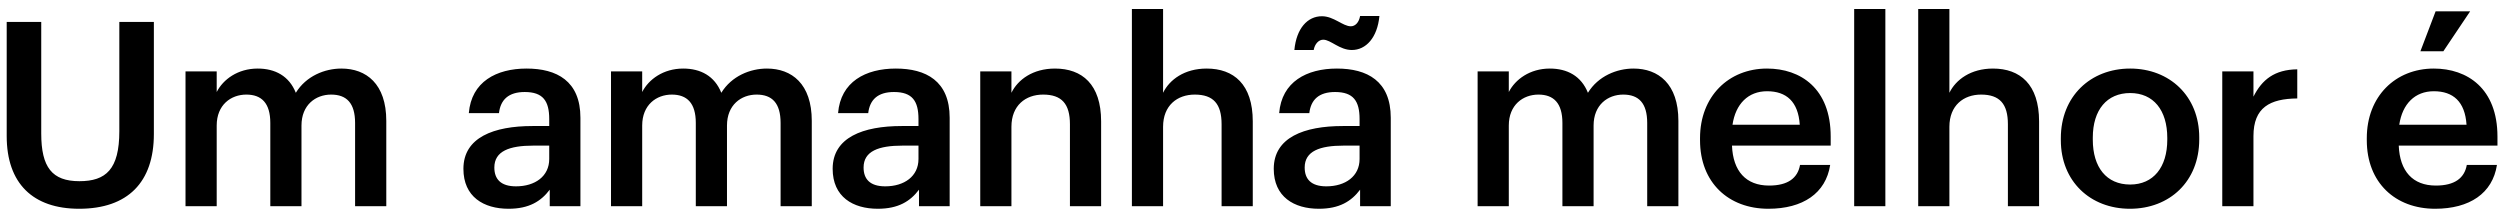
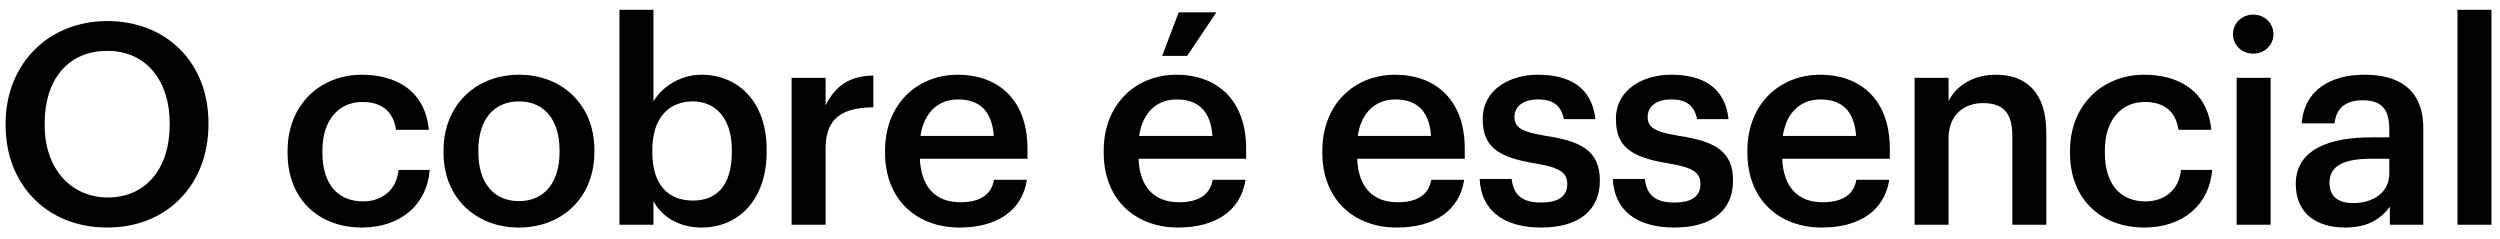
- <svg xmlns="http://www.w3.org/2000/svg" width="194" height="17" viewBox="0 0 194 17" fill="none">
-   <path d="M6.14 16.2C2.56 16.2 0.52 14.24 0.52 10.56V1.7H3.2V10.36C3.2 12.98 4.04 14.06 6.16 14.06C8.22 14.06 9.26 13.14 9.26 10.18V1.7H11.94V10.4C11.94 14.14 9.92 16.2 6.14 16.2ZM14.396 16V5.54H16.816V7.14C17.316 6.16 18.456 5.32 19.995 5.32C21.355 5.32 22.436 5.9 22.956 7.2C23.756 5.9 25.195 5.32 26.495 5.32C28.416 5.32 29.976 6.5 29.976 9.38V16H27.555V9.54C27.555 8 26.895 7.34 25.695 7.34C24.495 7.34 23.395 8.14 23.395 9.74V16H20.976V9.54C20.976 8 20.296 7.34 19.116 7.34C17.916 7.34 16.816 8.14 16.816 9.74V16H14.396ZM39.461 16.2C37.541 16.2 35.961 15.28 35.961 13.1C35.961 10.66 38.321 9.78 41.321 9.78H42.62V9.24C42.62 7.84 42.141 7.14 40.721 7.14C39.461 7.14 38.84 7.74 38.721 8.78H36.38C36.581 6.34 38.52 5.32 40.861 5.32C43.2 5.32 45.041 6.28 45.041 9.14V16H42.66V14.72C41.98 15.62 41.06 16.2 39.461 16.2ZM40.041 14.46C41.52 14.46 42.62 13.68 42.62 12.34V11.3H41.38C39.541 11.3 38.361 11.72 38.361 13C38.361 13.88 38.84 14.46 40.041 14.46ZM47.414 16V5.54H49.834V7.14C50.334 6.16 51.474 5.32 53.014 5.32C54.374 5.32 55.454 5.9 55.974 7.2C56.774 5.9 58.214 5.32 59.514 5.32C61.434 5.32 62.994 6.5 62.994 9.38V16H60.574V9.54C60.574 8 59.914 7.34 58.714 7.34C57.514 7.34 56.414 8.14 56.414 9.74V16H53.994V9.54C53.994 8 53.314 7.34 52.134 7.34C50.934 7.34 49.834 8.14 49.834 9.74V16H47.414ZM68.114 16.2C66.194 16.2 64.614 15.28 64.614 13.1C64.614 10.66 66.974 9.78 69.974 9.78H71.274V9.24C71.274 7.84 70.794 7.14 69.374 7.14C68.114 7.14 67.494 7.74 67.374 8.78H65.034C65.234 6.34 67.174 5.32 69.514 5.32C71.854 5.32 73.694 6.28 73.694 9.14V16H71.314V14.72C70.634 15.62 69.714 16.2 68.114 16.2ZM68.694 14.46C70.174 14.46 71.274 13.68 71.274 12.34V11.3H70.034C68.194 11.3 67.014 11.72 67.014 13C67.014 13.88 67.494 14.46 68.694 14.46ZM76.067 16V5.54H78.487V7.2C78.987 6.18 80.147 5.32 81.867 5.32C83.967 5.32 85.447 6.54 85.447 9.42V16H83.027V9.64C83.027 8.06 82.387 7.34 80.947 7.34C79.587 7.34 78.487 8.18 78.487 9.84V16H76.067ZM87.835 16V0.7H90.255V7.2C90.755 6.18 91.915 5.32 93.635 5.32C95.735 5.32 97.215 6.54 97.215 9.42V16H94.795V9.64C94.795 8.06 94.155 7.34 92.715 7.34C91.355 7.34 90.255 8.18 90.255 9.84V16H87.835ZM102.343 16.2C100.423 16.2 98.843 15.28 98.843 13.1C98.843 10.66 101.203 9.78 104.203 9.78H105.503V9.24C105.503 7.84 105.023 7.14 103.603 7.14C102.343 7.14 101.723 7.74 101.603 8.78H99.263C99.463 6.34 101.403 5.32 103.743 5.32C106.083 5.32 107.923 6.28 107.923 9.14V16H105.543V14.72C104.863 15.62 103.943 16.2 102.343 16.2ZM102.923 14.46C104.403 14.46 105.503 13.68 105.503 12.34V11.3H104.263C102.423 11.3 101.243 11.72 101.243 13C101.243 13.88 101.723 14.46 102.923 14.46ZM104.903 3.88C103.943 3.88 103.263 3.08 102.683 3.08C102.323 3.08 102.023 3.42 101.943 3.88H100.443C100.603 2.2 101.463 1.26 102.583 1.26C103.503 1.26 104.203 2.04 104.823 2.04C105.183 2.04 105.463 1.72 105.543 1.24H107.043C106.883 2.92 106.003 3.88 104.903 3.88ZM114.663 16V5.54H117.083V7.14C117.583 6.16 118.723 5.32 120.263 5.32C121.623 5.32 122.703 5.9 123.223 7.2C124.023 5.9 125.463 5.32 126.763 5.32C128.683 5.32 130.243 6.5 130.243 9.38V16H127.823V9.54C127.823 8 127.163 7.34 125.963 7.34C124.763 7.34 123.663 8.14 123.663 9.74V16H121.243V9.54C121.243 8 120.563 7.34 119.383 7.34C118.183 7.34 117.083 8.14 117.083 9.74V16H114.663ZM137.222 16.2C134.142 16.2 131.922 14.18 131.922 10.88V10.72C131.922 7.48 134.142 5.32 137.122 5.32C139.722 5.32 142.062 6.86 142.062 10.6V11.3H134.402C134.482 13.28 135.482 14.4 137.282 14.4C138.742 14.4 139.502 13.82 139.682 12.8H142.022C141.682 15 139.902 16.2 137.222 16.2ZM134.442 9.68H139.662C139.542 7.88 138.622 7.08 137.122 7.08C135.662 7.08 134.682 8.06 134.442 9.68ZM143.884 16V0.7H146.304V16H143.884ZM148.853 16V0.7H151.273V7.2C151.773 6.18 152.933 5.32 154.653 5.32C156.753 5.32 158.233 6.54 158.233 9.42V16H155.813V9.64C155.813 8.06 155.173 7.34 153.733 7.34C152.373 7.34 151.273 8.18 151.273 9.84V16H148.853ZM165.301 14.32C167.101 14.32 168.181 12.98 168.181 10.84V10.7C168.181 8.54 167.101 7.22 165.301 7.22C163.501 7.22 162.401 8.52 162.401 10.68V10.84C162.401 12.98 163.461 14.32 165.301 14.32ZM165.281 16.2C162.201 16.2 159.921 14.06 159.921 10.88V10.72C159.921 7.48 162.221 5.32 165.301 5.32C168.361 5.32 170.661 7.46 170.661 10.66V10.82C170.661 14.08 168.361 16.2 165.281 16.2ZM172.448 16V5.54H174.868V7.5C175.528 6.18 176.508 5.4 178.268 5.38V7.64C176.148 7.66 174.868 8.34 174.868 10.56V16H172.448ZM187.823 3.98L189.003 0.88H191.683L189.603 3.98H187.823ZM188.963 16.2C185.883 16.2 183.663 14.18 183.663 10.88V10.72C183.663 7.48 185.883 5.32 188.863 5.32C191.463 5.32 193.803 6.86 193.803 10.6V11.3H186.143C186.223 13.28 187.223 14.4 189.023 14.4C190.483 14.4 191.243 13.82 191.423 12.8H193.763C193.423 15 191.643 16.2 188.963 16.2ZM186.183 9.68H191.403C191.283 7.88 190.363 7.08 188.863 7.08C187.403 7.08 186.423 8.06 186.183 9.68Z" fill="black" />
+ <svg xmlns="http://www.w3.org/2000/svg" width="178" height="17" viewBox="0 0 178 17" fill="none">
+   <path d="M7.681 14.06C10.381 14.06 12.081 12 12.081 8.9V8.74C12.081 5.8 10.441 3.62 7.641 3.62C4.841 3.62 3.181 5.68 3.181 8.76V8.92C3.181 12.04 5.081 14.06 7.681 14.06ZM7.641 16.2C3.261 16.2 0.401 13.06 0.401 8.94V8.78C0.401 4.6 3.401 1.5 7.641 1.5C11.901 1.5 14.841 4.52 14.841 8.72V8.88C14.841 13.06 11.981 16.2 7.641 16.2ZM25.756 16.2C22.756 16.2 20.476 14.24 20.476 10.9V10.74C20.476 7.42 22.836 5.32 25.756 5.32C28.076 5.32 30.256 6.36 30.536 9.24H28.196C27.996 7.84 27.076 7.26 25.796 7.26C24.136 7.26 22.956 8.54 22.956 10.7V10.86C22.956 13.14 24.076 14.34 25.856 14.34C27.136 14.34 28.236 13.58 28.376 12.1H30.596C30.416 14.5 28.596 16.2 25.756 16.2ZM36.959 14.32C38.76 14.32 39.84 12.98 39.84 10.84V10.7C39.84 8.54 38.76 7.22 36.959 7.22C35.16 7.22 34.059 8.52 34.059 10.68V10.84C34.059 12.98 35.12 14.32 36.959 14.32ZM36.94 16.2C33.859 16.2 31.579 14.06 31.579 10.88V10.72C31.579 7.48 33.88 5.32 36.959 5.32C40.02 5.32 42.319 7.46 42.319 10.66V10.82C42.319 14.08 40.02 16.2 36.94 16.2ZM49.946 16.2C48.286 16.2 47.086 15.38 46.526 14.32V16H44.106V0.7H46.526V7.22C47.106 6.22 48.406 5.32 49.946 5.32C52.566 5.32 54.586 7.26 54.586 10.64V10.8C54.586 14.16 52.646 16.2 49.946 16.2ZM49.346 14.28C51.126 14.28 52.106 13.08 52.106 10.84V10.68C52.106 8.36 50.906 7.22 49.326 7.22C47.646 7.22 46.446 8.36 46.446 10.68V10.84C46.446 13.18 47.586 14.28 49.346 14.28ZM56.362 16V5.54H58.782V7.5C59.442 6.18 60.422 5.4 62.182 5.38V7.64C60.062 7.66 58.782 8.34 58.782 10.56V16H56.362ZM68.316 16.2C65.236 16.2 63.016 14.18 63.016 10.88V10.72C63.016 7.48 65.236 5.32 68.216 5.32C70.816 5.32 73.156 6.86 73.156 10.6V11.3H65.496C65.576 13.28 66.576 14.4 68.376 14.4C69.836 14.4 70.596 13.82 70.776 12.8H73.116C72.776 15 70.996 16.2 68.316 16.2ZM65.536 9.68H70.756C70.636 7.88 69.716 7.08 68.216 7.08C66.756 7.08 65.776 8.06 65.536 9.68ZM82.743 3.98L83.924 0.88H86.603L84.523 3.98H82.743ZM83.883 16.2C80.803 16.2 78.584 14.18 78.584 10.88V10.72C78.584 7.48 80.803 5.32 83.784 5.32C86.383 5.32 88.724 6.86 88.724 10.6V11.3H81.064C81.144 13.28 82.144 14.4 83.944 14.4C85.403 14.4 86.163 13.82 86.344 12.8H88.683C88.344 15 86.564 16.2 83.883 16.2ZM81.103 9.68H86.323C86.204 7.88 85.284 7.08 83.784 7.08C82.323 7.08 81.344 8.06 81.103 9.68ZM99.451 16.2C96.371 16.2 94.151 14.18 94.151 10.88V10.72C94.151 7.48 96.371 5.32 99.351 5.32C101.951 5.32 104.291 6.86 104.291 10.6V11.3H96.631C96.711 13.28 97.711 14.4 99.511 14.4C100.971 14.4 101.731 13.82 101.911 12.8H104.251C103.911 15 102.131 16.2 99.451 16.2ZM96.671 9.68H101.891C101.771 7.88 100.851 7.08 99.351 7.08C97.891 7.08 96.911 8.06 96.671 9.68ZM109.73 16.2C107.03 16.2 105.45 14.96 105.35 12.74H107.63C107.75 13.8 108.29 14.42 109.71 14.42C111.01 14.42 111.59 13.96 111.59 13.08C111.59 12.22 110.89 11.9 109.35 11.64C106.59 11.2 105.57 10.42 105.57 8.46C105.57 6.36 107.53 5.32 109.49 5.32C111.63 5.32 113.33 6.12 113.59 8.48H111.35C111.15 7.52 110.61 7.08 109.49 7.08C108.45 7.08 107.83 7.58 107.83 8.32C107.83 9.08 108.33 9.38 109.99 9.66C112.45 10.04 113.91 10.64 113.91 12.86C113.91 14.98 112.41 16.2 109.73 16.2ZM119.213 16.2C116.513 16.2 114.933 14.96 114.833 12.74H117.113C117.233 13.8 117.773 14.42 119.193 14.42C120.493 14.42 121.073 13.96 121.073 13.08C121.073 12.22 120.373 11.9 118.833 11.64C116.073 11.2 115.053 10.42 115.053 8.46C115.053 6.36 117.013 5.32 118.973 5.32C121.113 5.32 122.813 6.12 123.073 8.48H120.833C120.633 7.52 120.093 7.08 118.973 7.08C117.933 7.08 117.313 7.58 117.313 8.32C117.313 9.08 117.813 9.38 119.473 9.66C121.933 10.04 123.393 10.64 123.393 12.86C123.393 14.98 121.893 16.2 119.213 16.2ZM129.715 16.2C126.635 16.2 124.415 14.18 124.415 10.88V10.72C124.415 7.48 126.635 5.32 129.615 5.32C132.215 5.32 134.555 6.86 134.555 10.6V11.3H126.895C126.975 13.28 127.975 14.4 129.775 14.4C131.235 14.4 131.995 13.82 132.175 12.8H134.515C134.175 15 132.395 16.2 129.715 16.2ZM126.935 9.68H132.155C132.035 7.88 131.115 7.08 129.615 7.08C128.155 7.08 127.175 8.06 126.935 9.68ZM136.317 16V5.54H138.737V7.2C139.237 6.18 140.397 5.32 142.117 5.32C144.217 5.32 145.697 6.54 145.697 9.42V16H143.277V9.64C143.277 8.06 142.637 7.34 141.197 7.34C139.837 7.34 138.737 8.18 138.737 9.84V16H136.317ZM152.665 16.2C149.665 16.2 147.385 14.24 147.385 10.9V10.74C147.385 7.42 149.745 5.32 152.665 5.32C154.985 5.32 157.165 6.36 157.445 9.24H155.105C154.905 7.84 153.985 7.26 152.705 7.26C151.045 7.26 149.865 8.54 149.865 10.7V10.86C149.865 13.14 150.985 14.34 152.765 14.34C154.045 14.34 155.145 13.58 155.285 12.1H157.505C157.325 14.5 155.505 16.2 152.665 16.2ZM159.249 16V5.54H161.669V16H159.249ZM160.429 3.82C159.629 3.82 158.989 3.22 158.989 2.44C158.989 1.64 159.629 1.04 160.429 1.04C161.229 1.04 161.869 1.64 161.869 2.44C161.869 3.22 161.229 3.82 160.429 3.82ZM166.959 16.2C165.039 16.2 163.459 15.28 163.459 13.1C163.459 10.66 165.819 9.78 168.819 9.78H170.119V9.24C170.119 7.84 169.639 7.14 168.219 7.14C166.959 7.14 166.339 7.74 166.219 8.78H163.879C164.079 6.34 166.019 5.32 168.359 5.32C170.699 5.32 172.539 6.28 172.539 9.14V16H170.159V14.72C169.479 15.62 168.559 16.2 166.959 16.2ZM167.539 14.46C169.019 14.46 170.119 13.68 170.119 12.34V11.3H168.879C167.039 11.3 165.859 11.72 165.859 13C165.859 13.88 166.339 14.46 167.539 14.46ZM174.972 16V0.7H177.392V16H174.972Z" fill="black" />
</svg>
